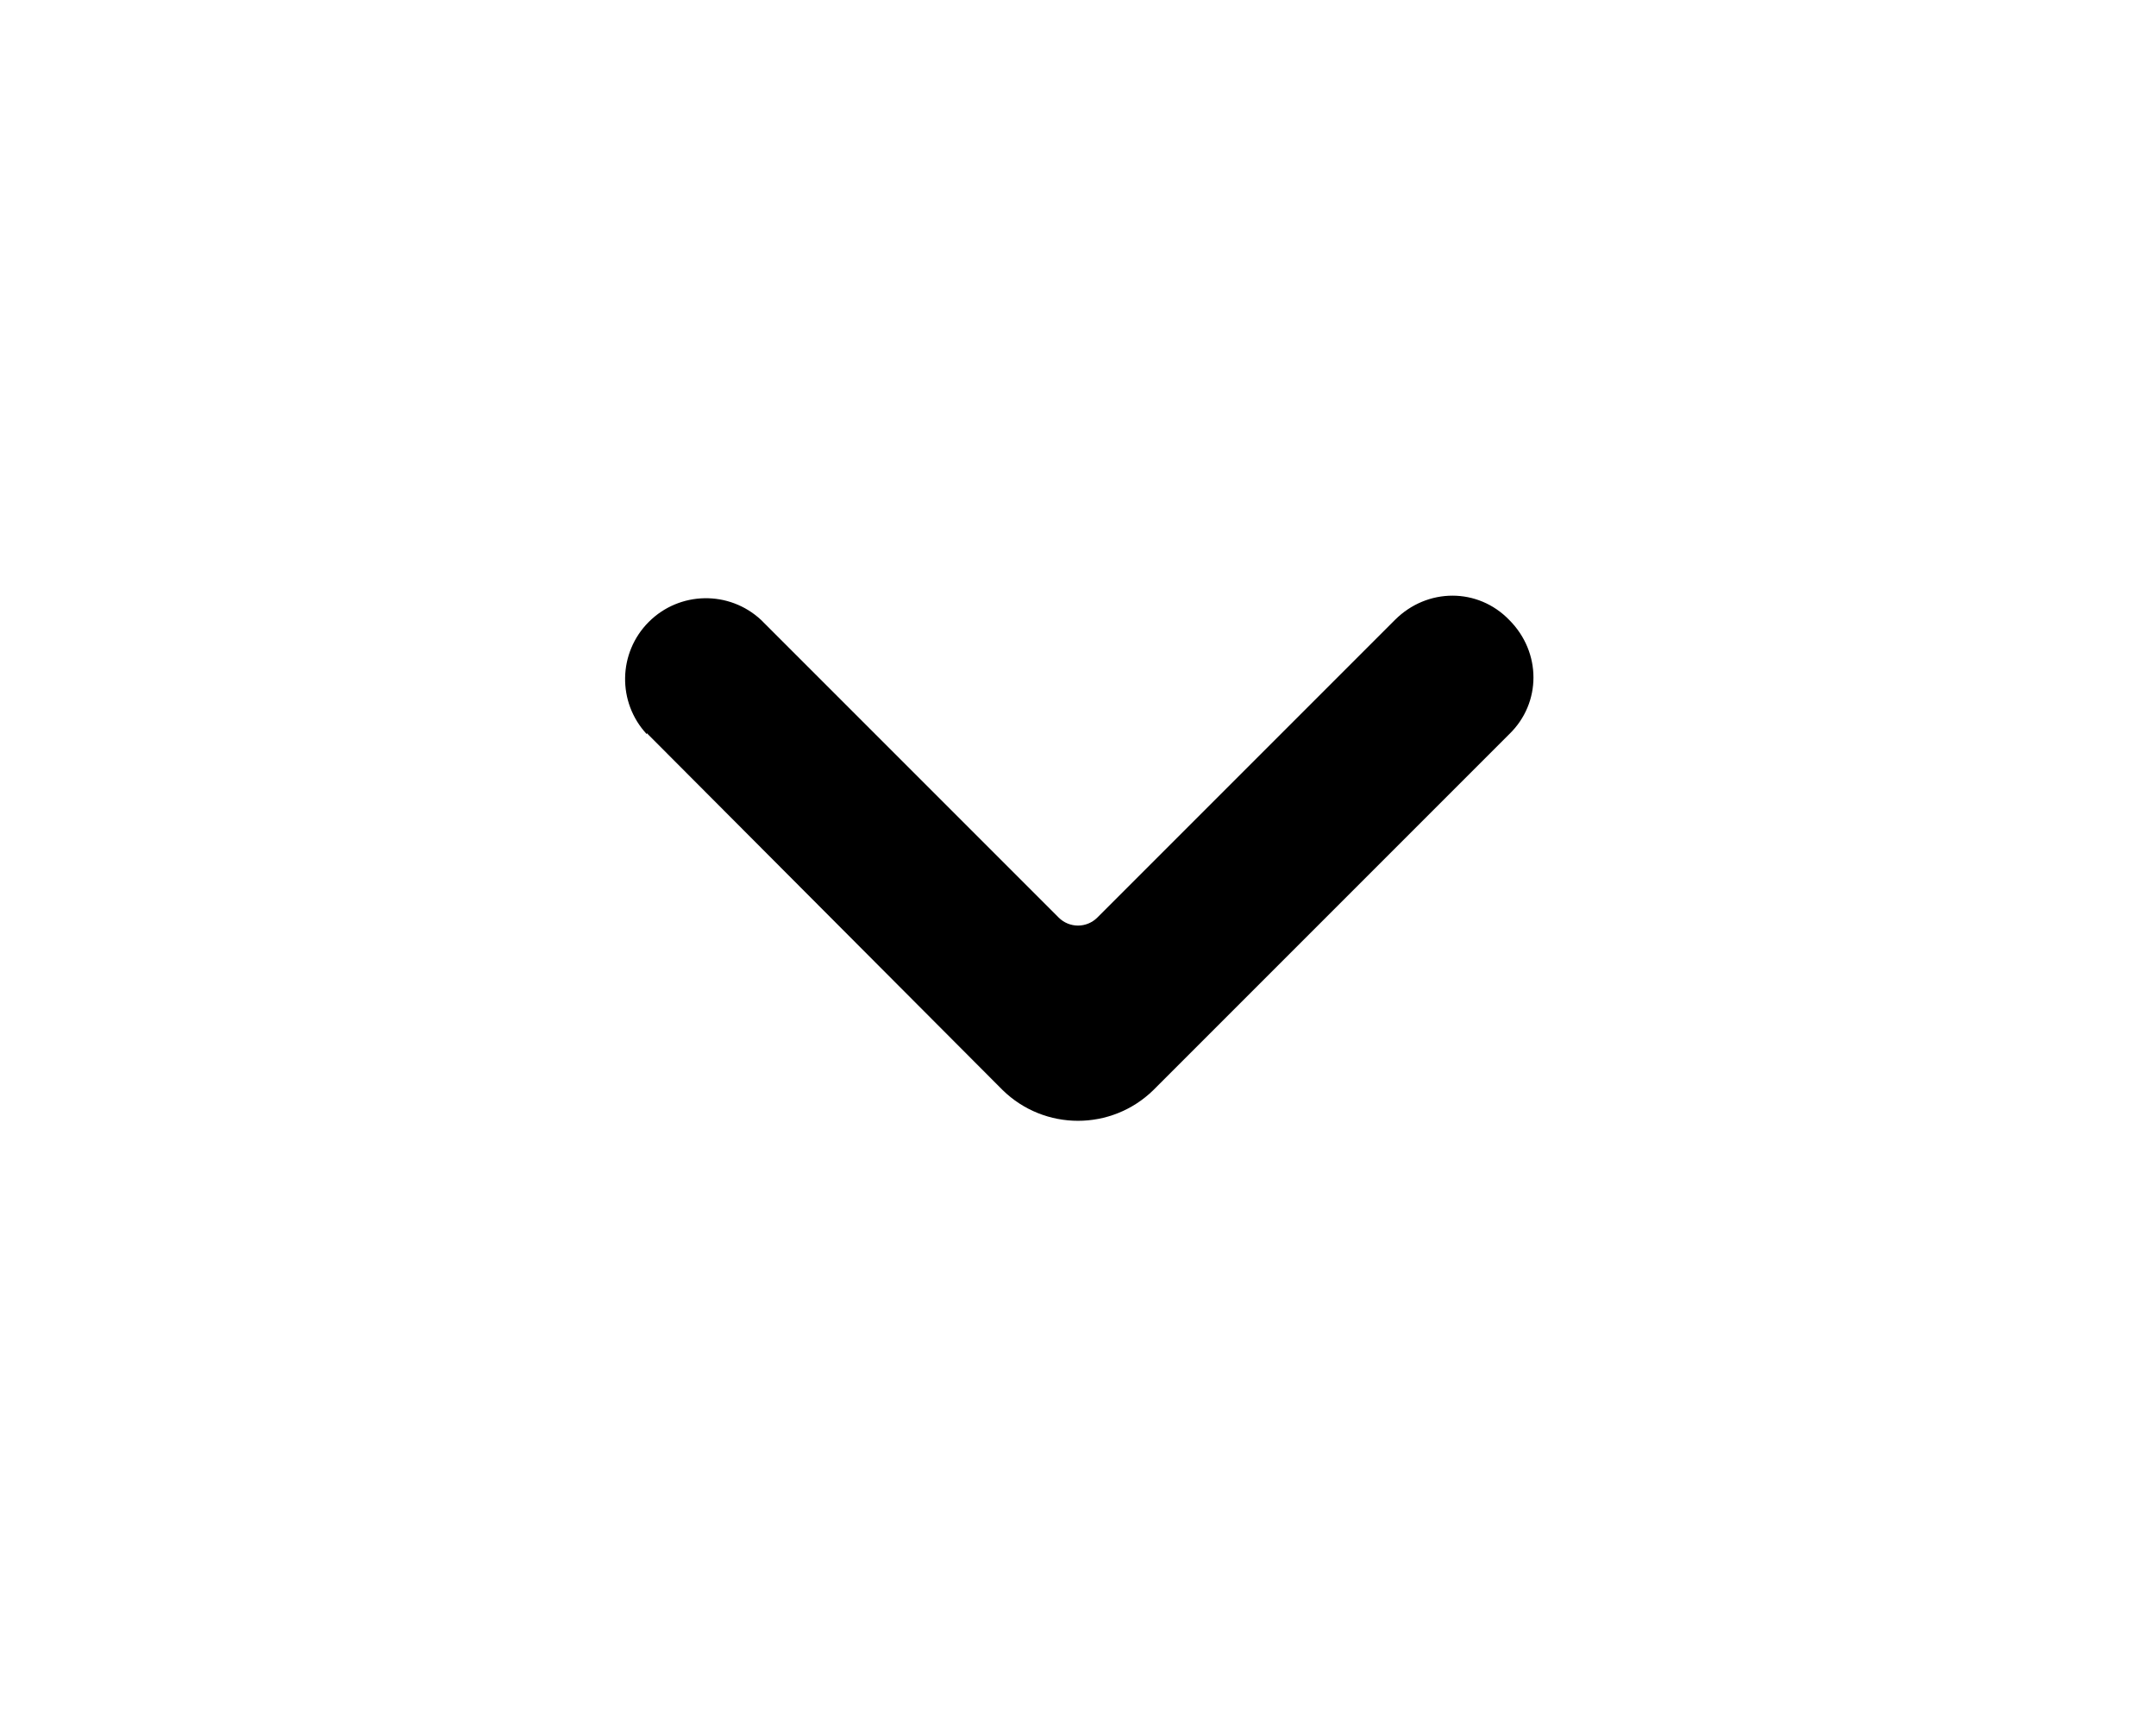
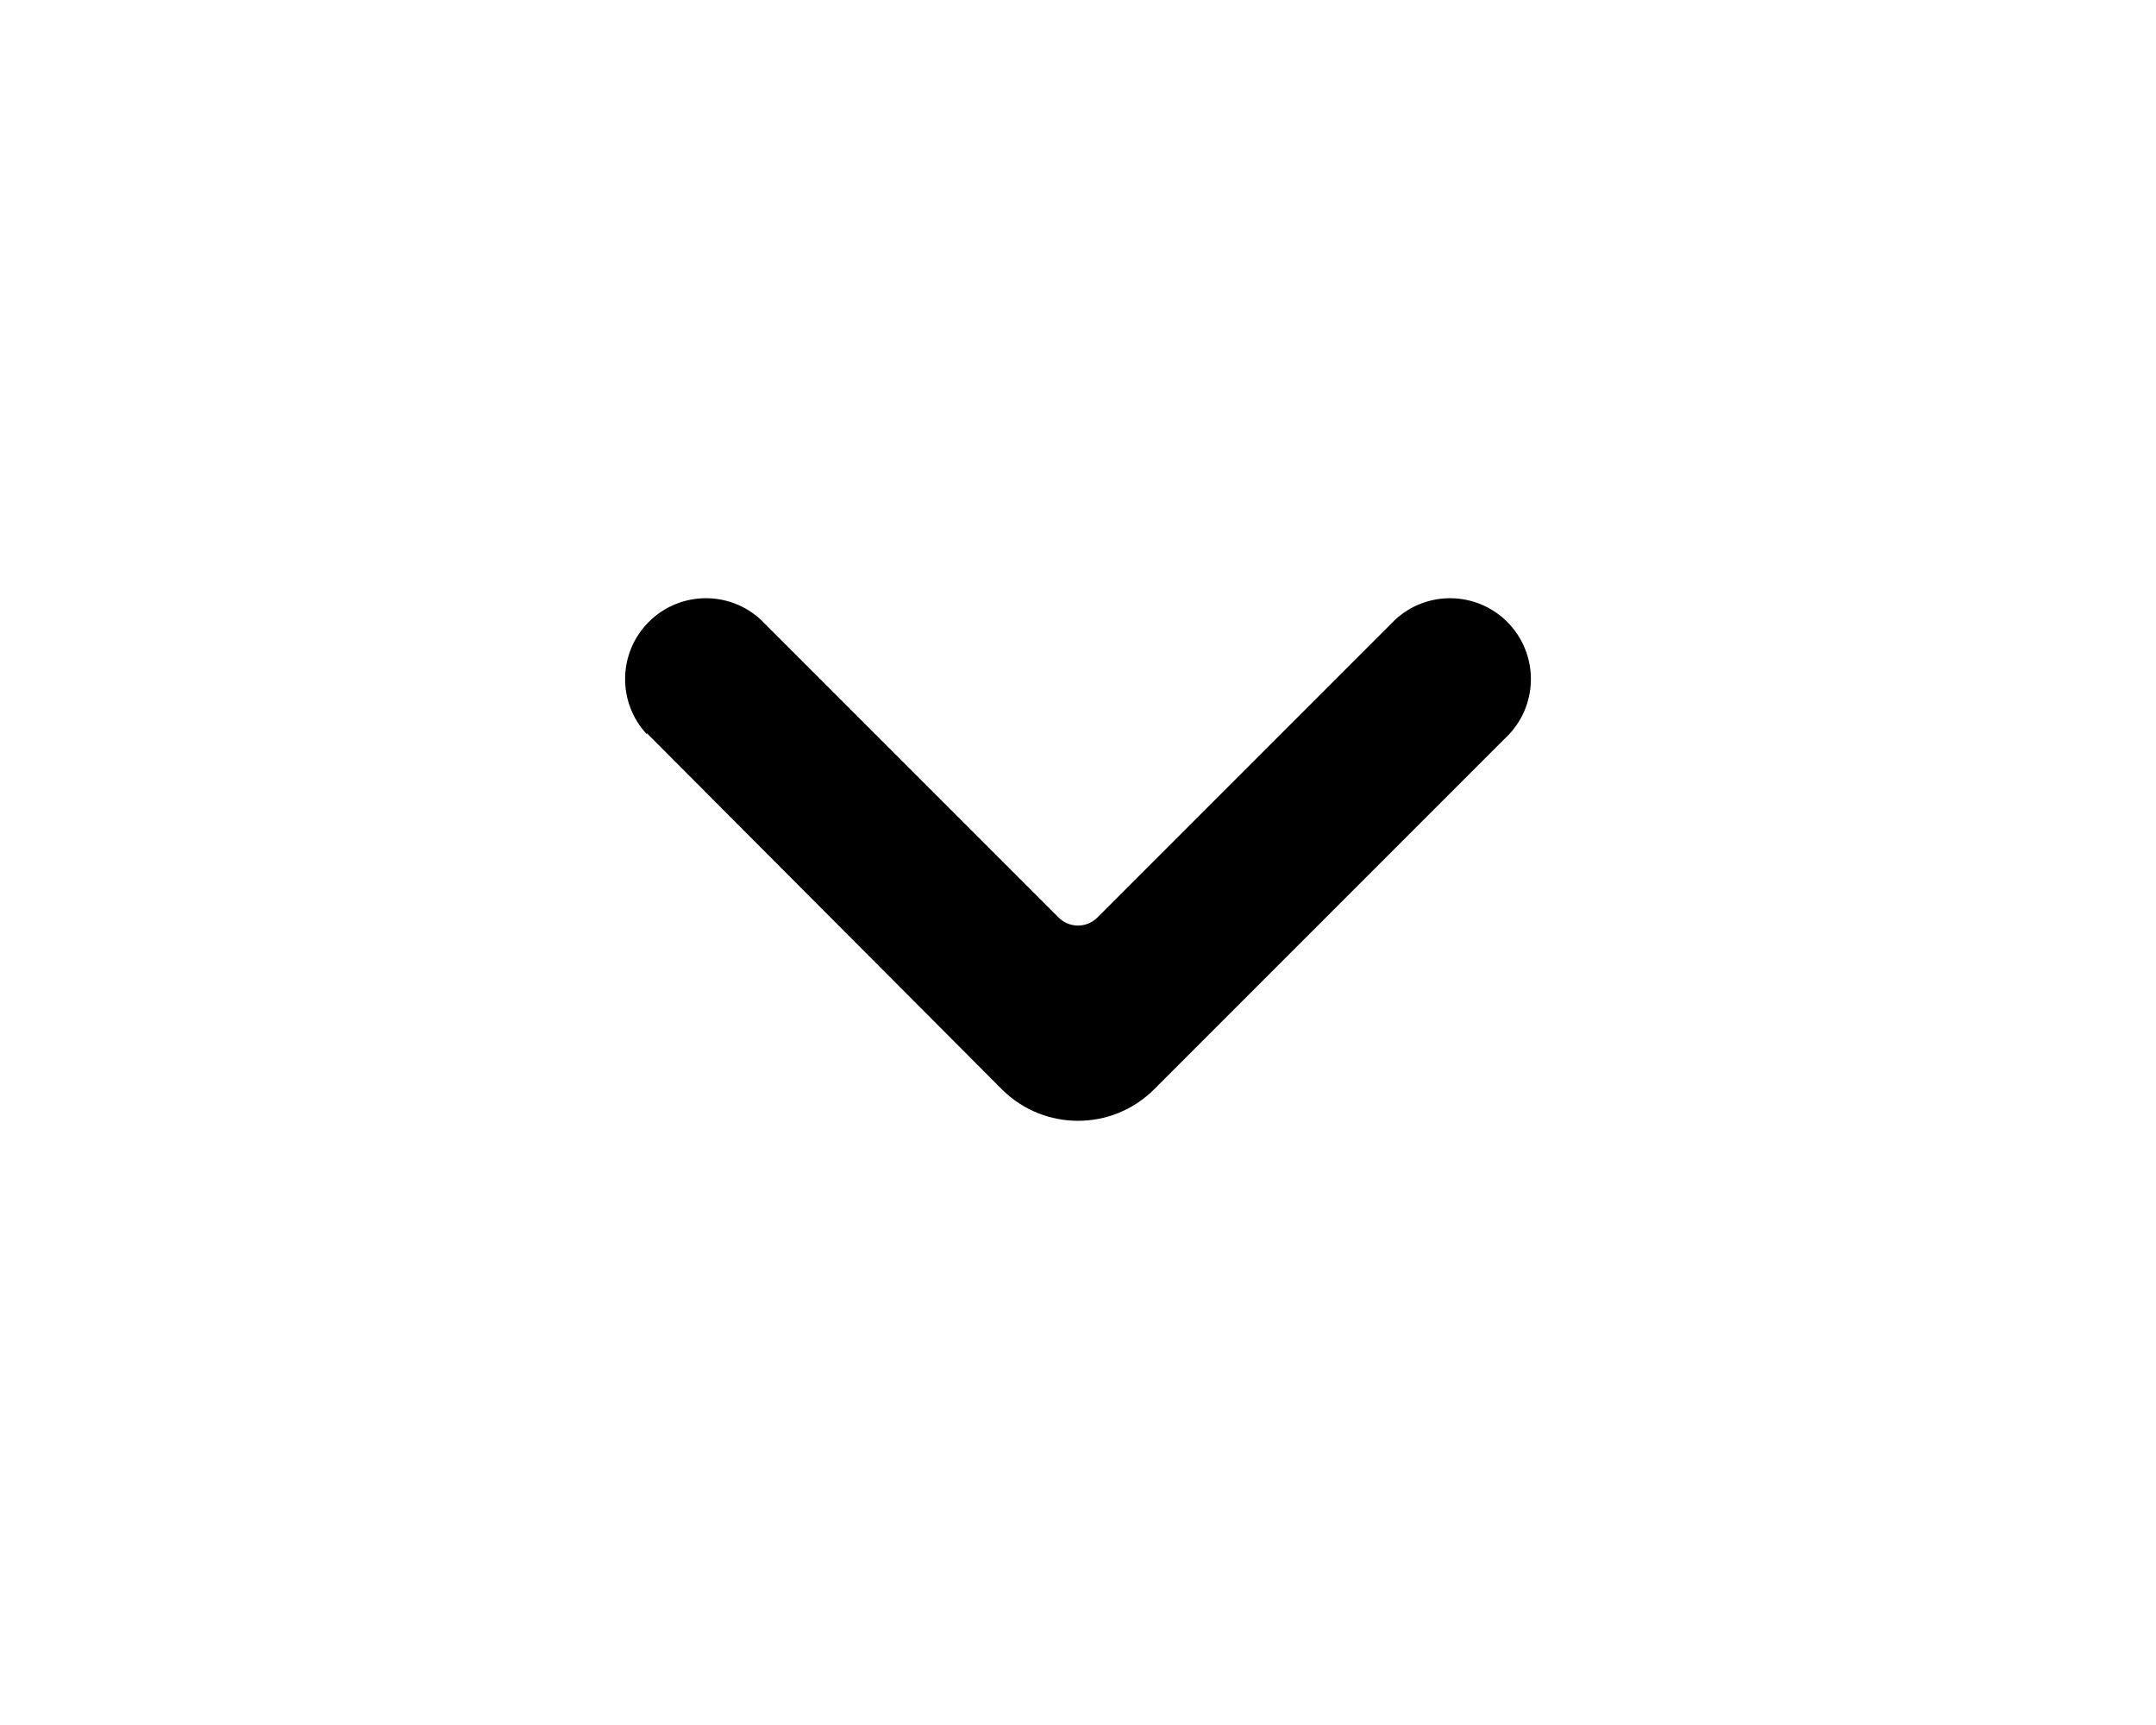
<svg xmlns="http://www.w3.org/2000/svg" viewBox="0 0 20 16" fill="currentColor">
-   <path fill-rule="evenodd" d="M6 6.81a.75.75 0 0 1 1.06-1.06l2.76 2.76c.1.1.26.1.36 0l2.76-2.76c.3-.3.77-.3 1.06 0 .3.3.3.77 0 1.06l-3.3 3.3a1 1 0 0 1-1.4 0L6 6.8Z" />
+   <path fill-rule="evenodd" d="M6 6.81a.75.75 0 0 1 1.06-1.06l2.76 2.76c.1.1.26.1.36 0l2.76-2.76A.75.75 0 0 1 14 6.81l-3.3 3.3a1 1 0 0 1-1.4 0L6 6.8Z" />
</svg>
